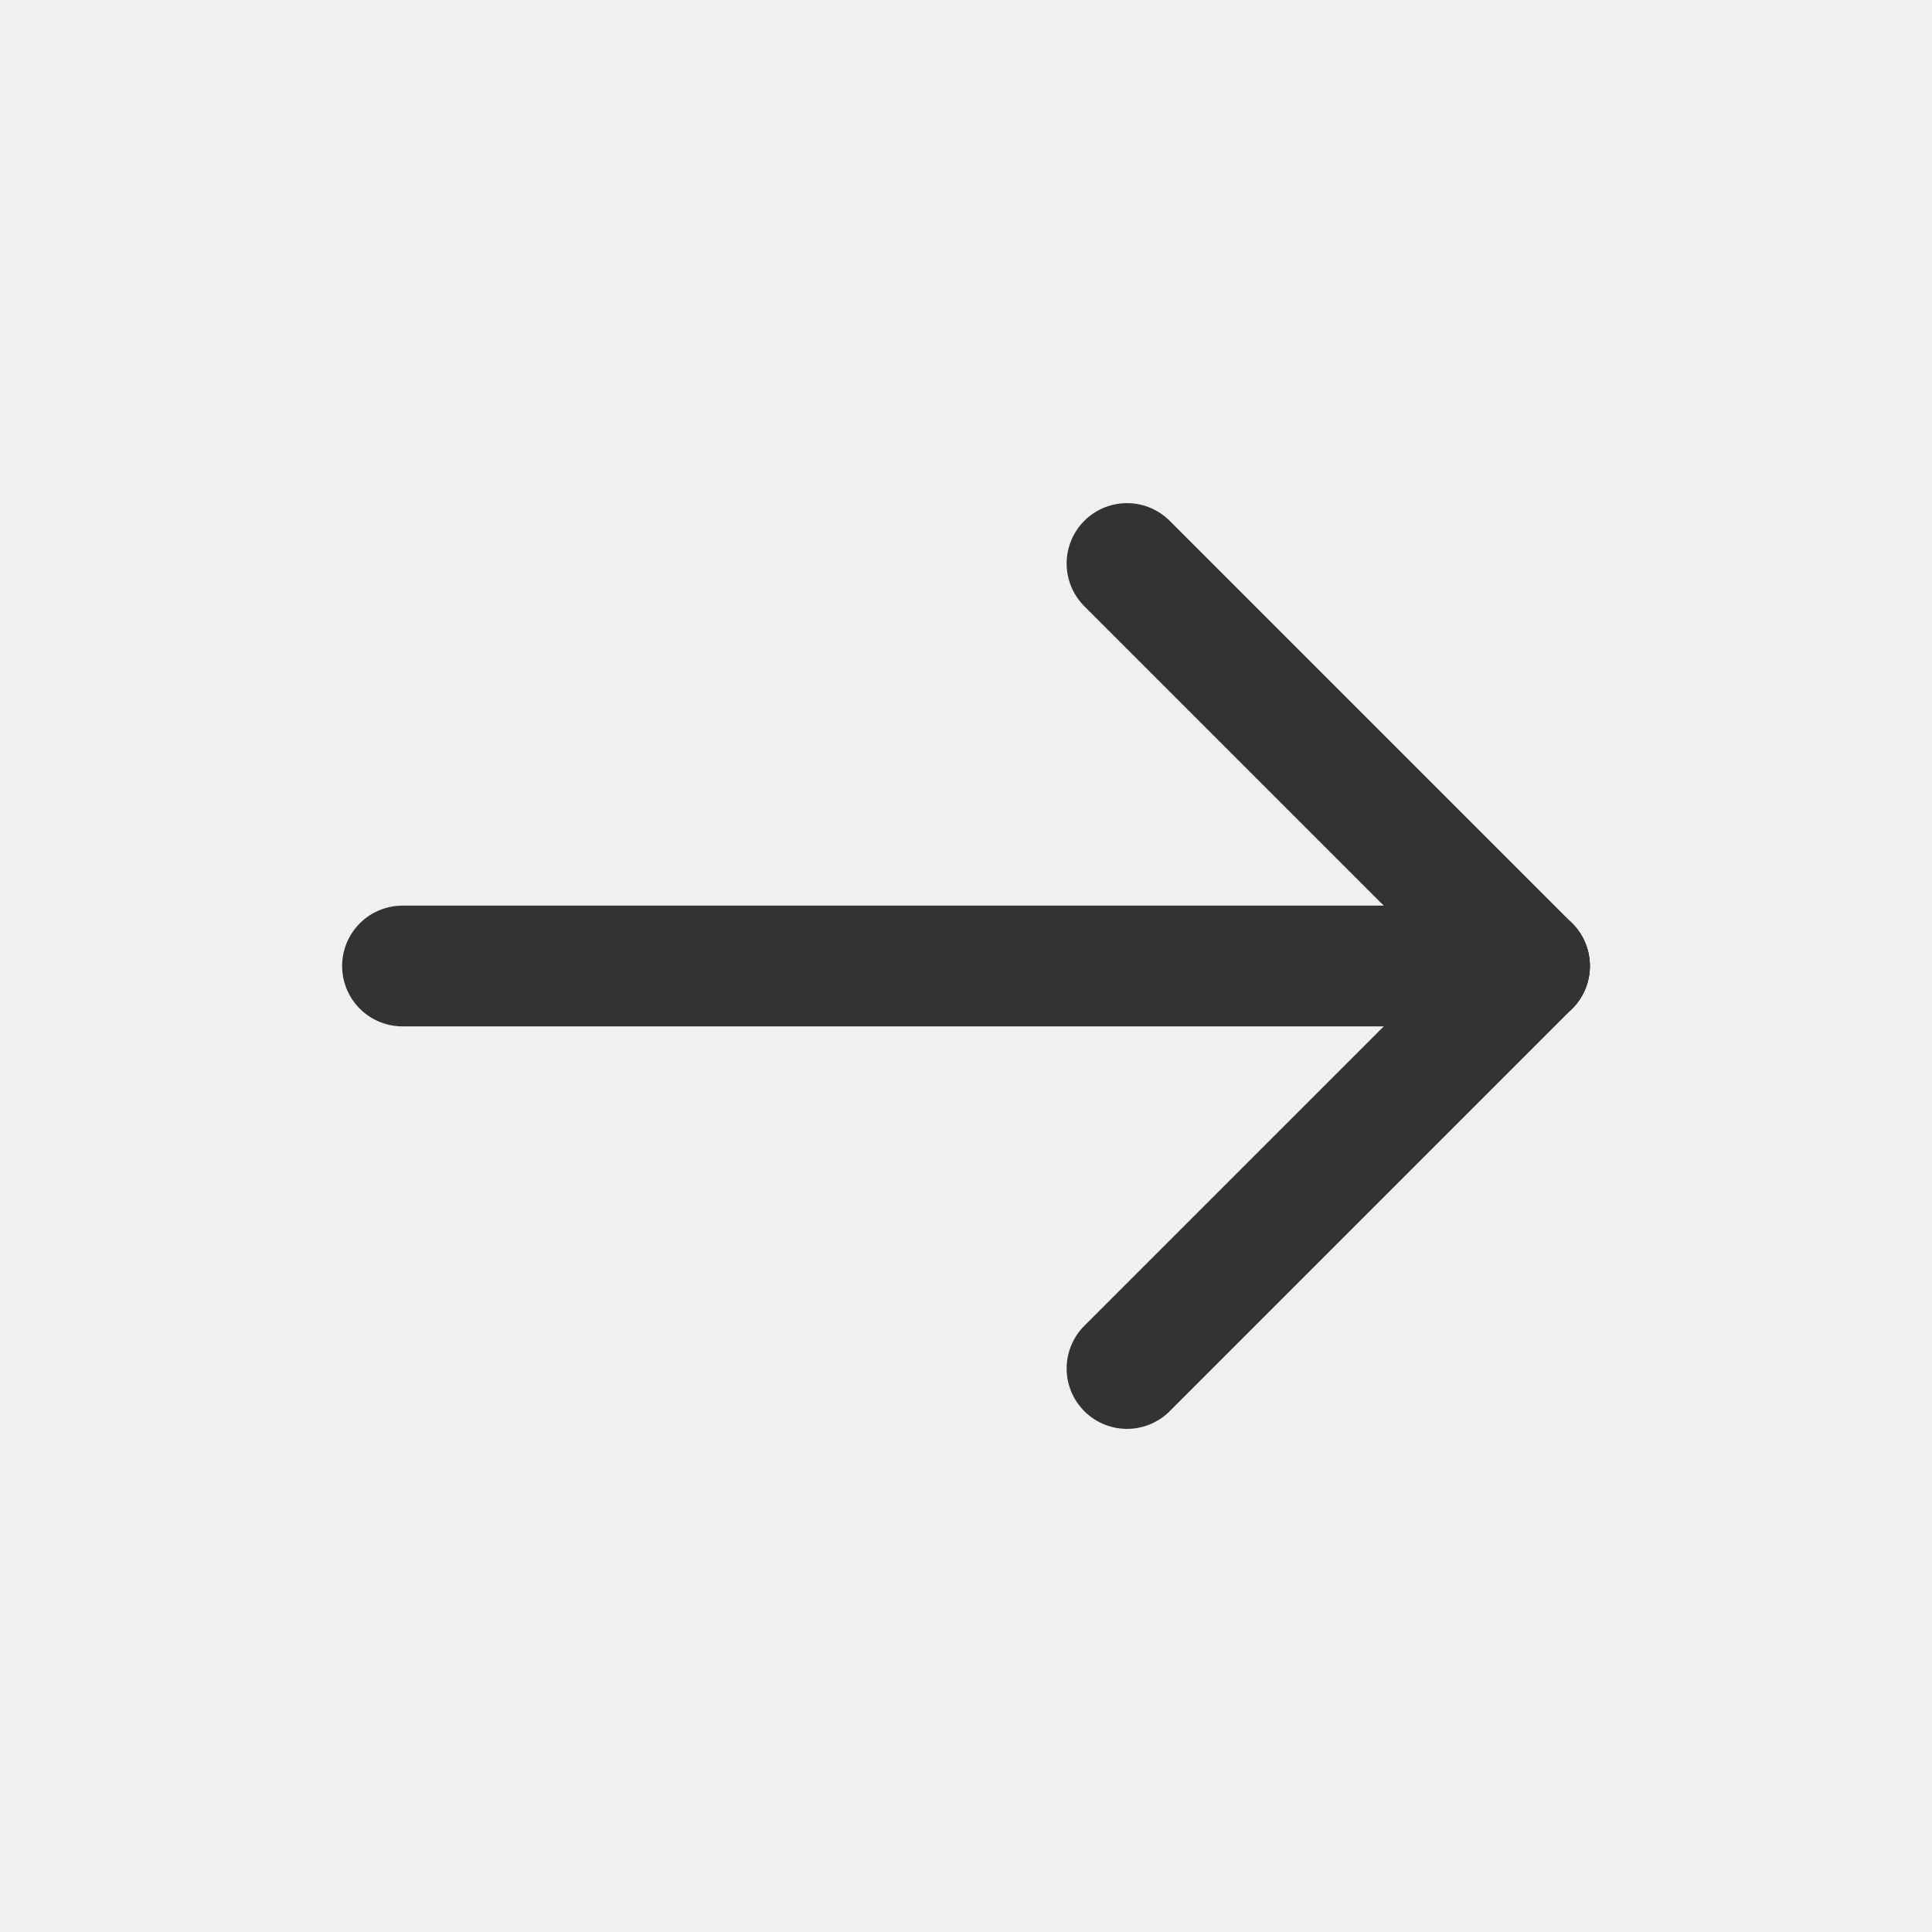
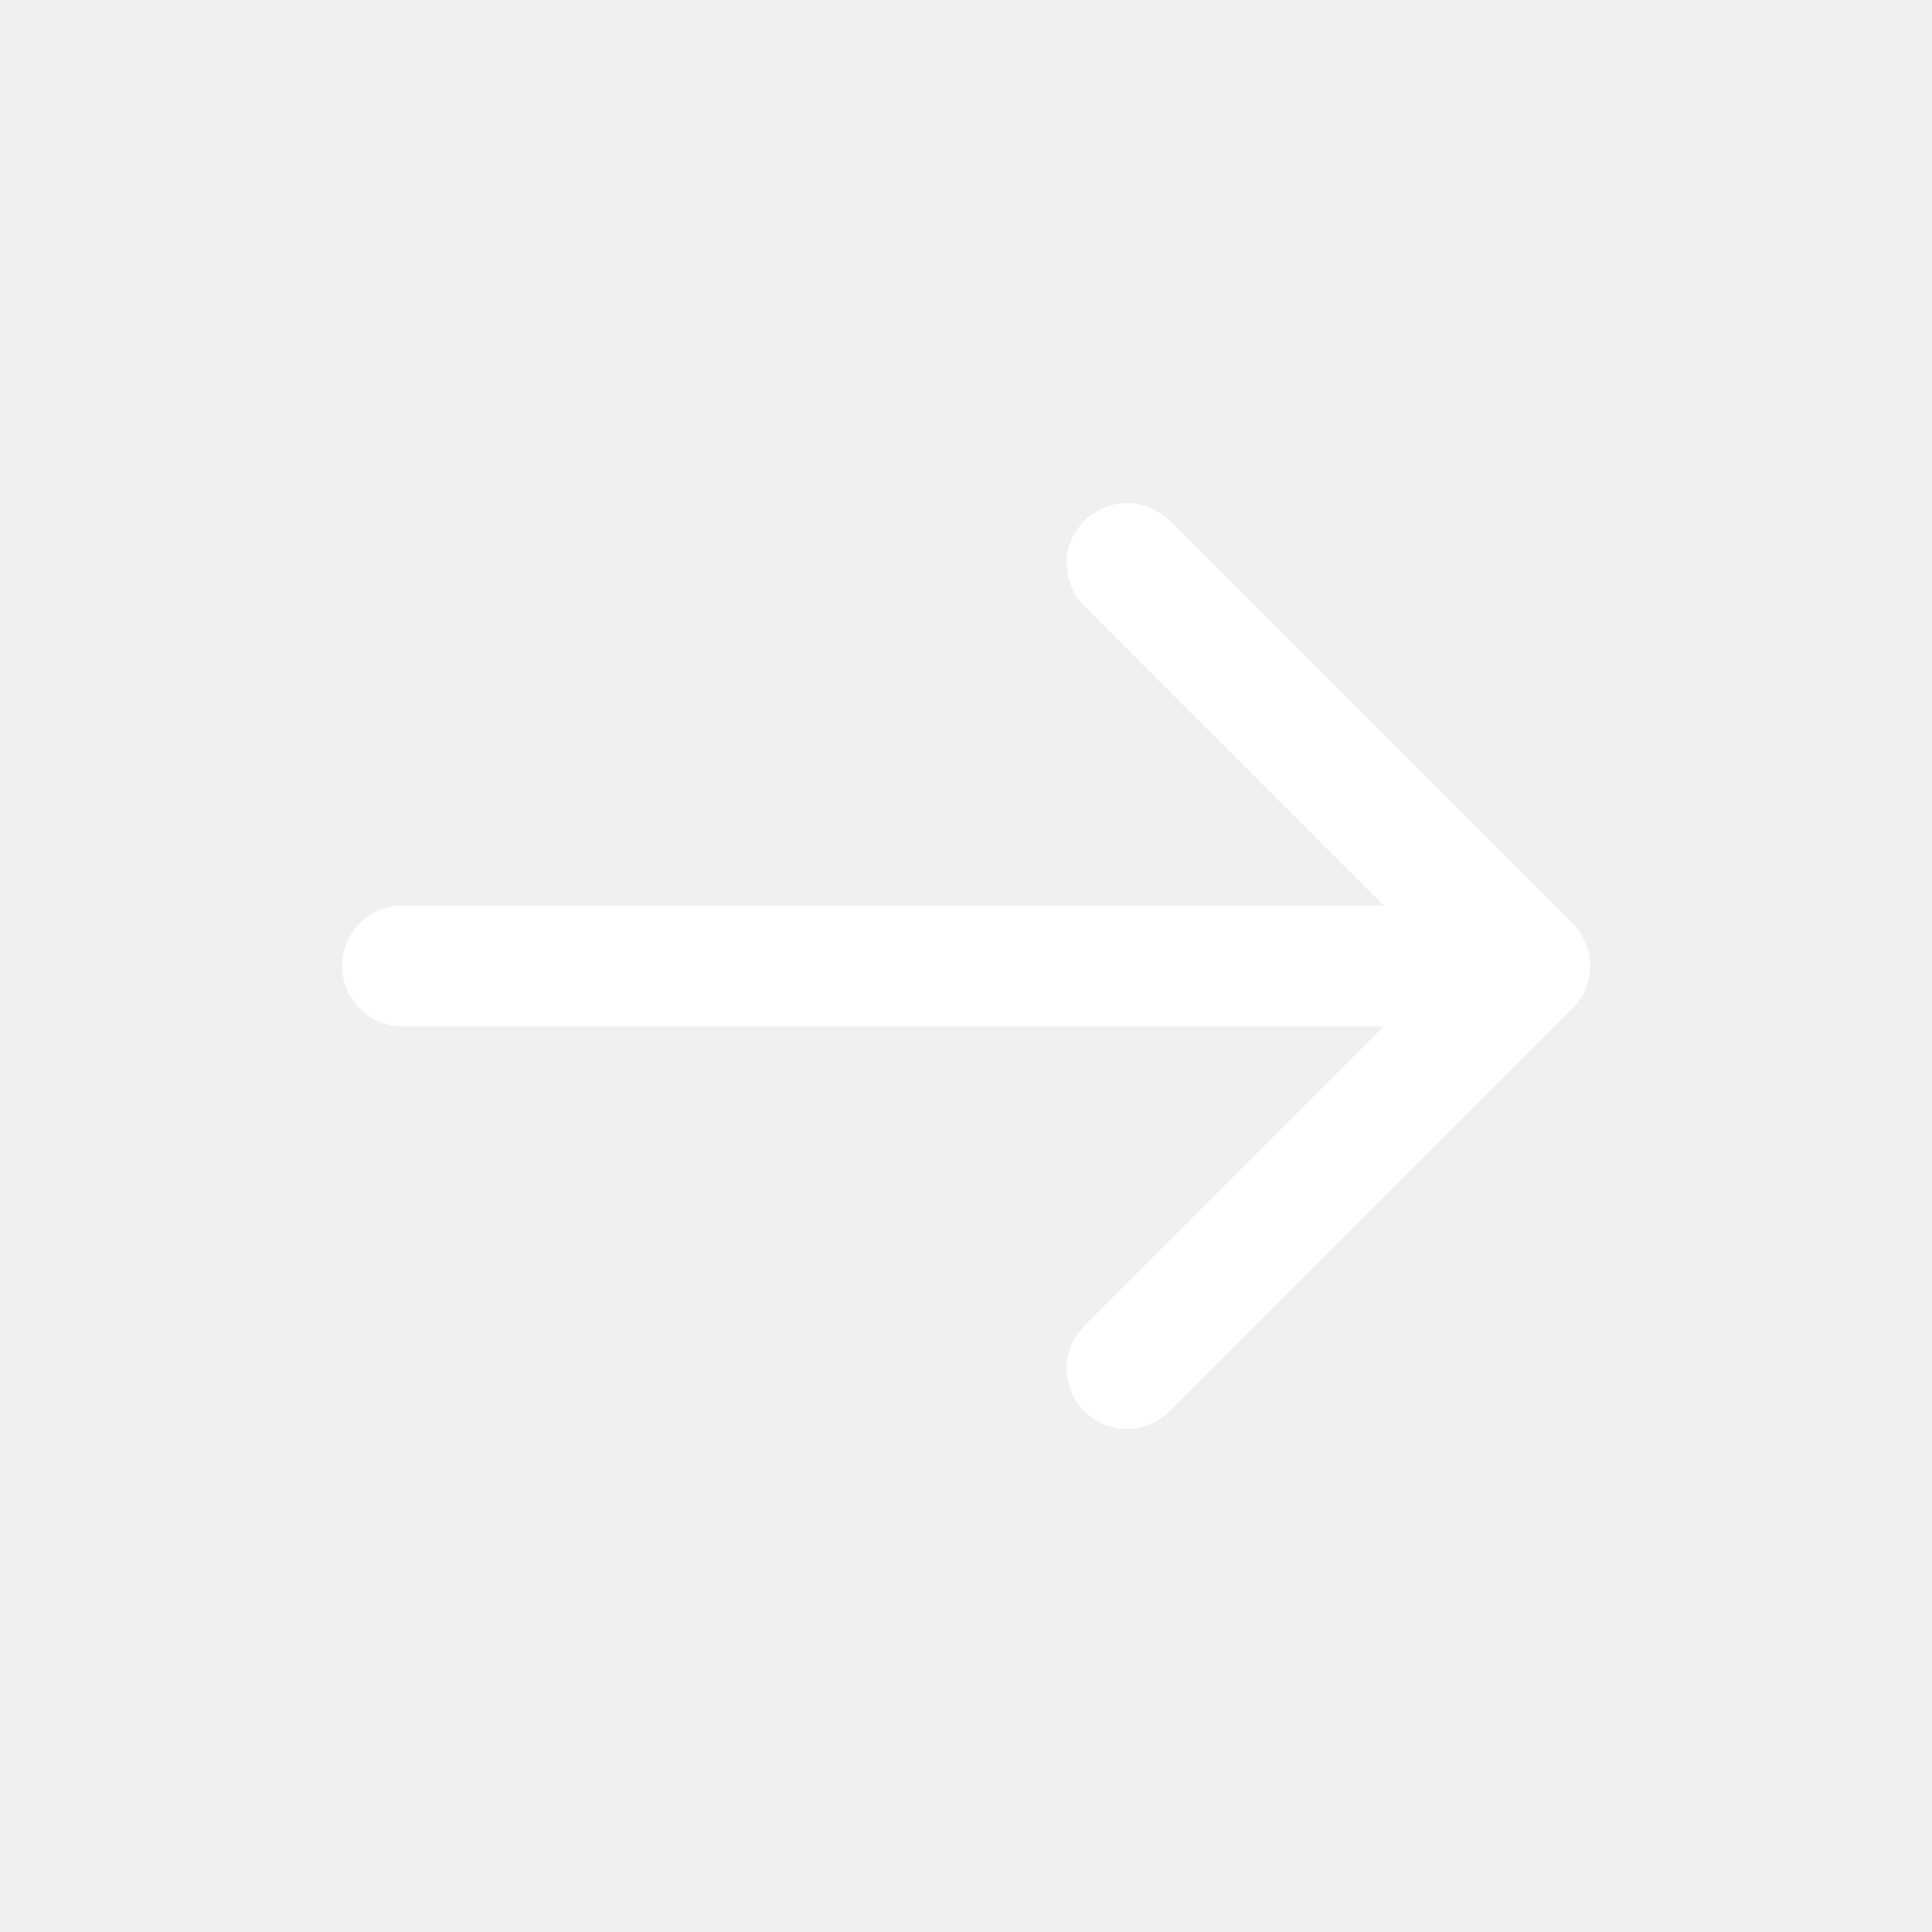
<svg xmlns="http://www.w3.org/2000/svg" width="24" height="24" viewBox="0 0 24 24" fill="none">
-   <path d="M19 12H5" stroke="#333333" stroke-width="1.5" stroke-linecap="round" stroke-linejoin="round" />
-   <path d="M14 17L19 12" stroke="#333333" stroke-width="1.5" stroke-linecap="round" stroke-linejoin="round" />
-   <path d="M14 7L19 12" stroke="#333333" stroke-width="1.5" stroke-linecap="round" stroke-linejoin="round" />
+   <path d="M19 12H5" stroke="#FFFFFF" stroke-width="1.5" stroke-linecap="round" stroke-linejoin="round" />
+   <path d="M14 17L19 12" stroke="#FFFFFF" stroke-width="1.5" stroke-linecap="round" stroke-linejoin="round" />
+   <path d="M14 7L19 12" stroke="#FFFFFF" stroke-width="1.5" stroke-linecap="round" stroke-linejoin="round" />
</svg>
